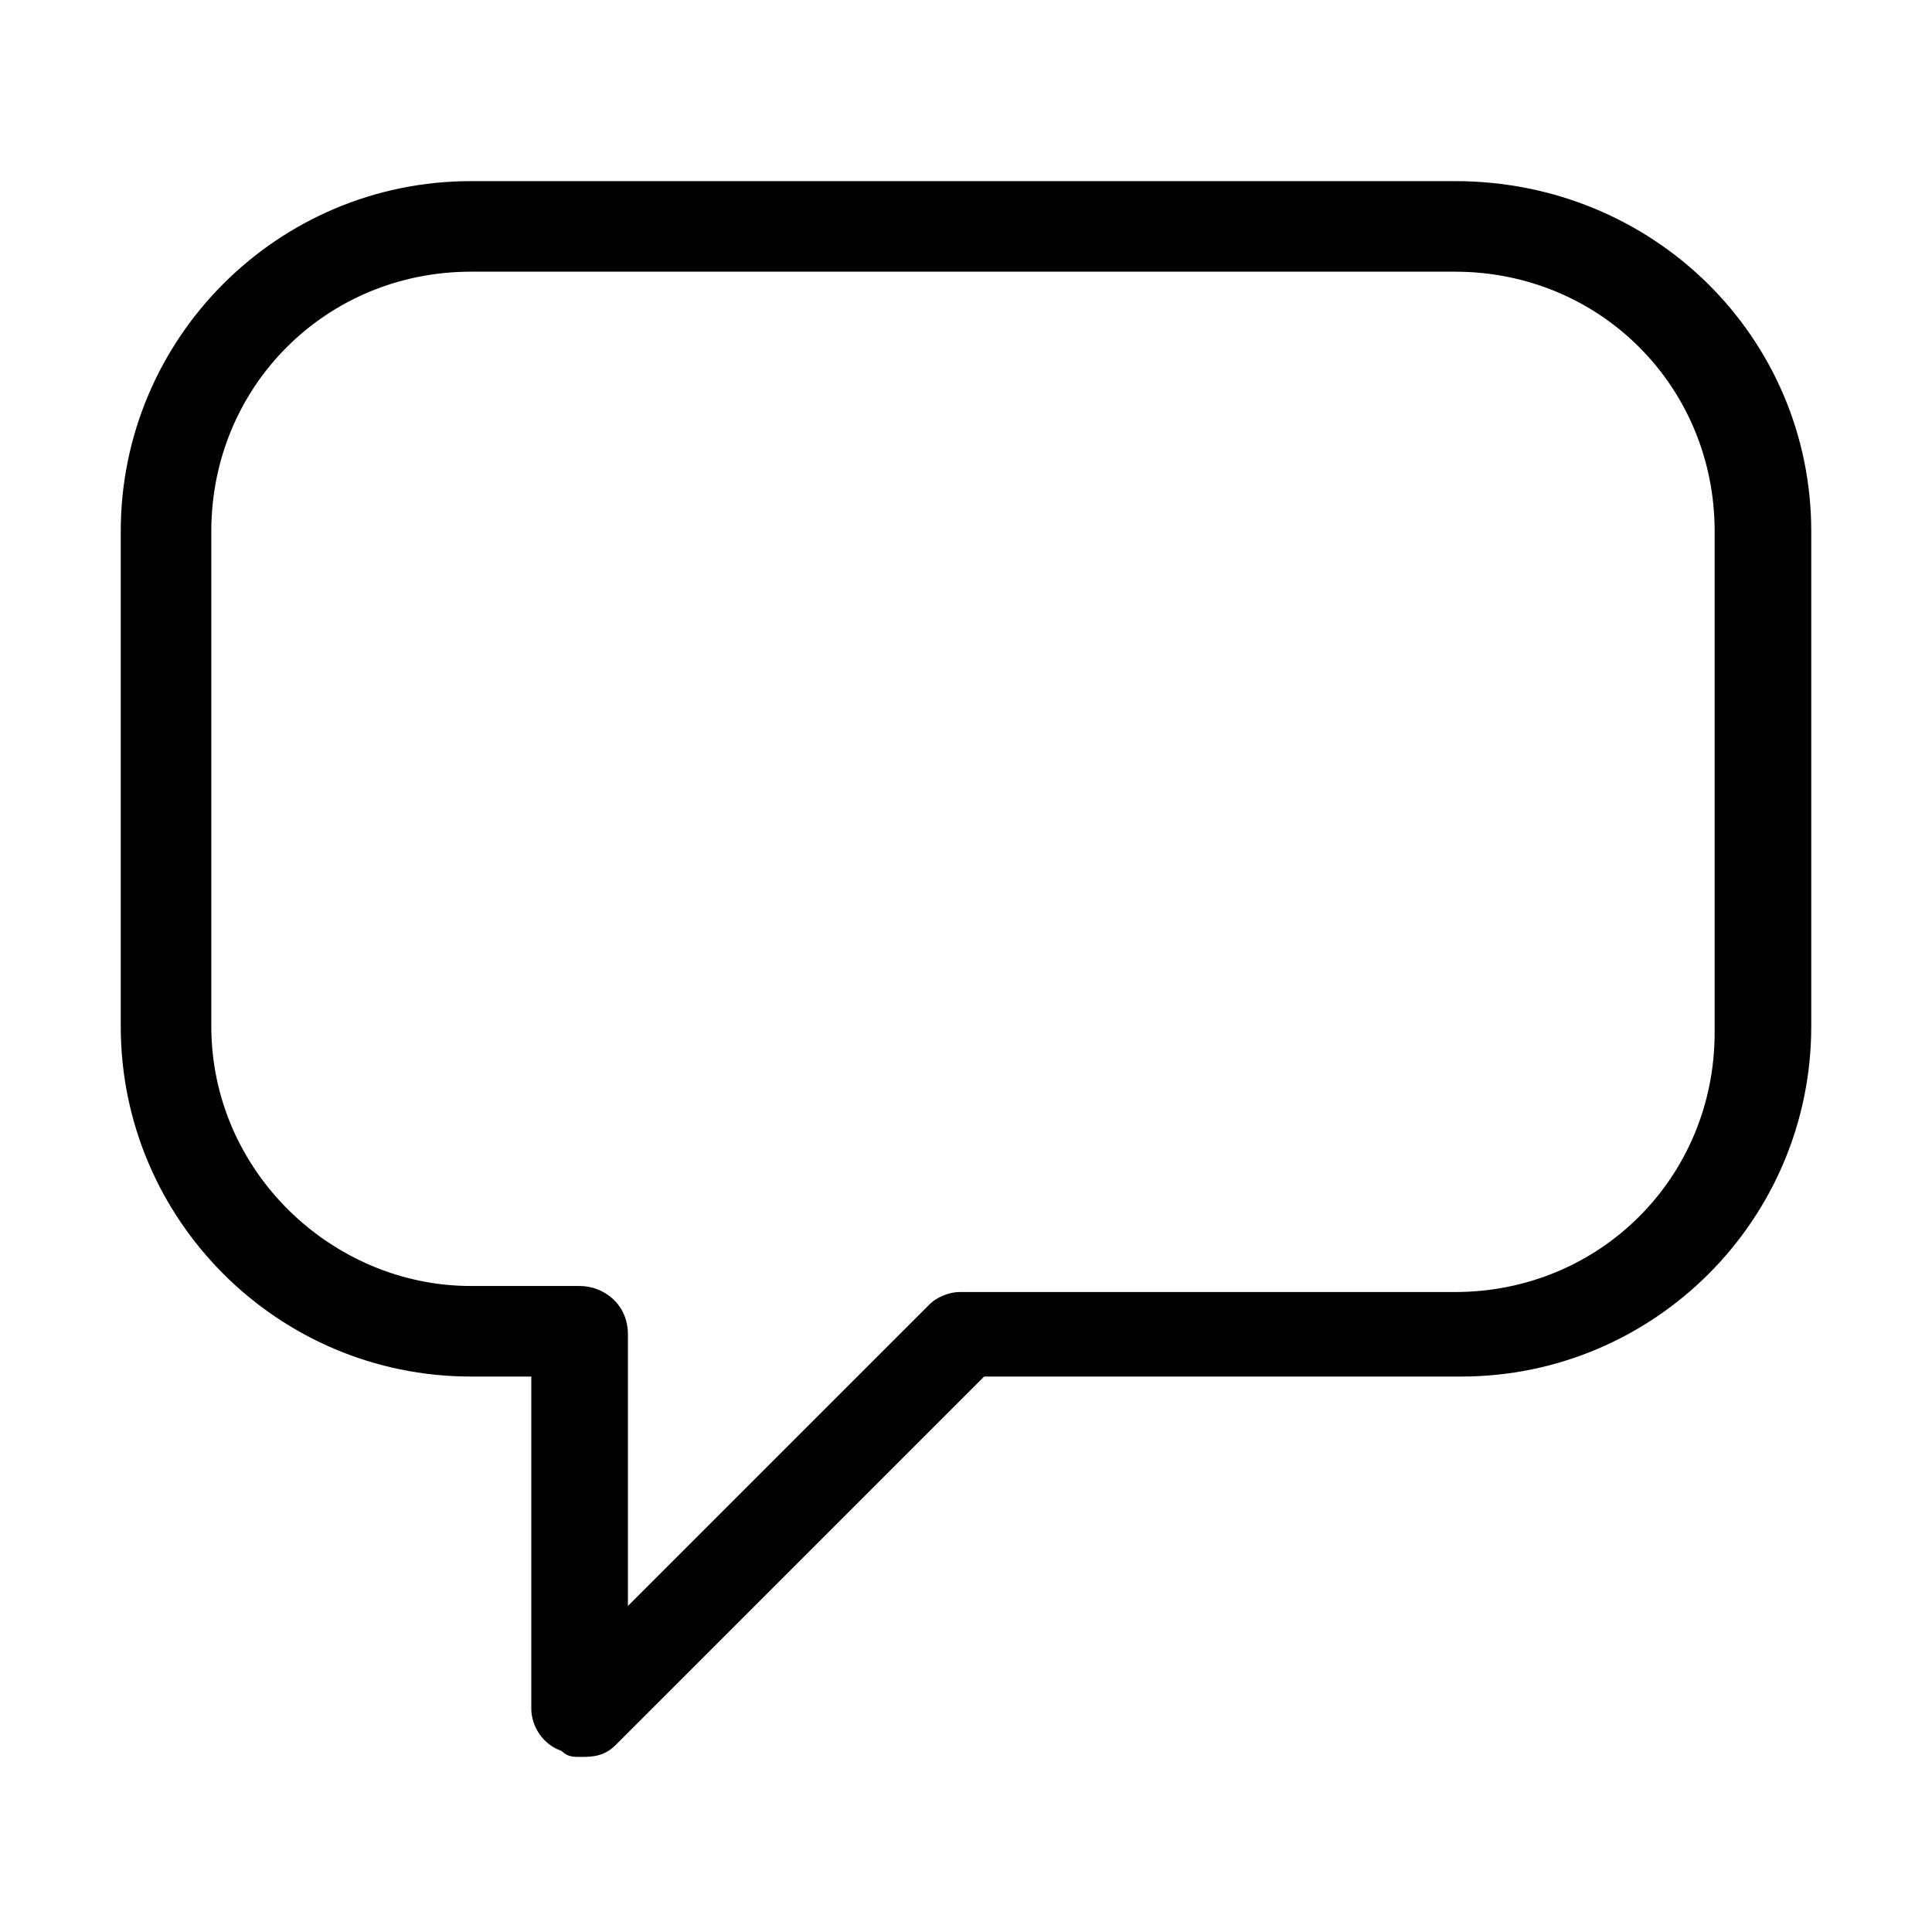
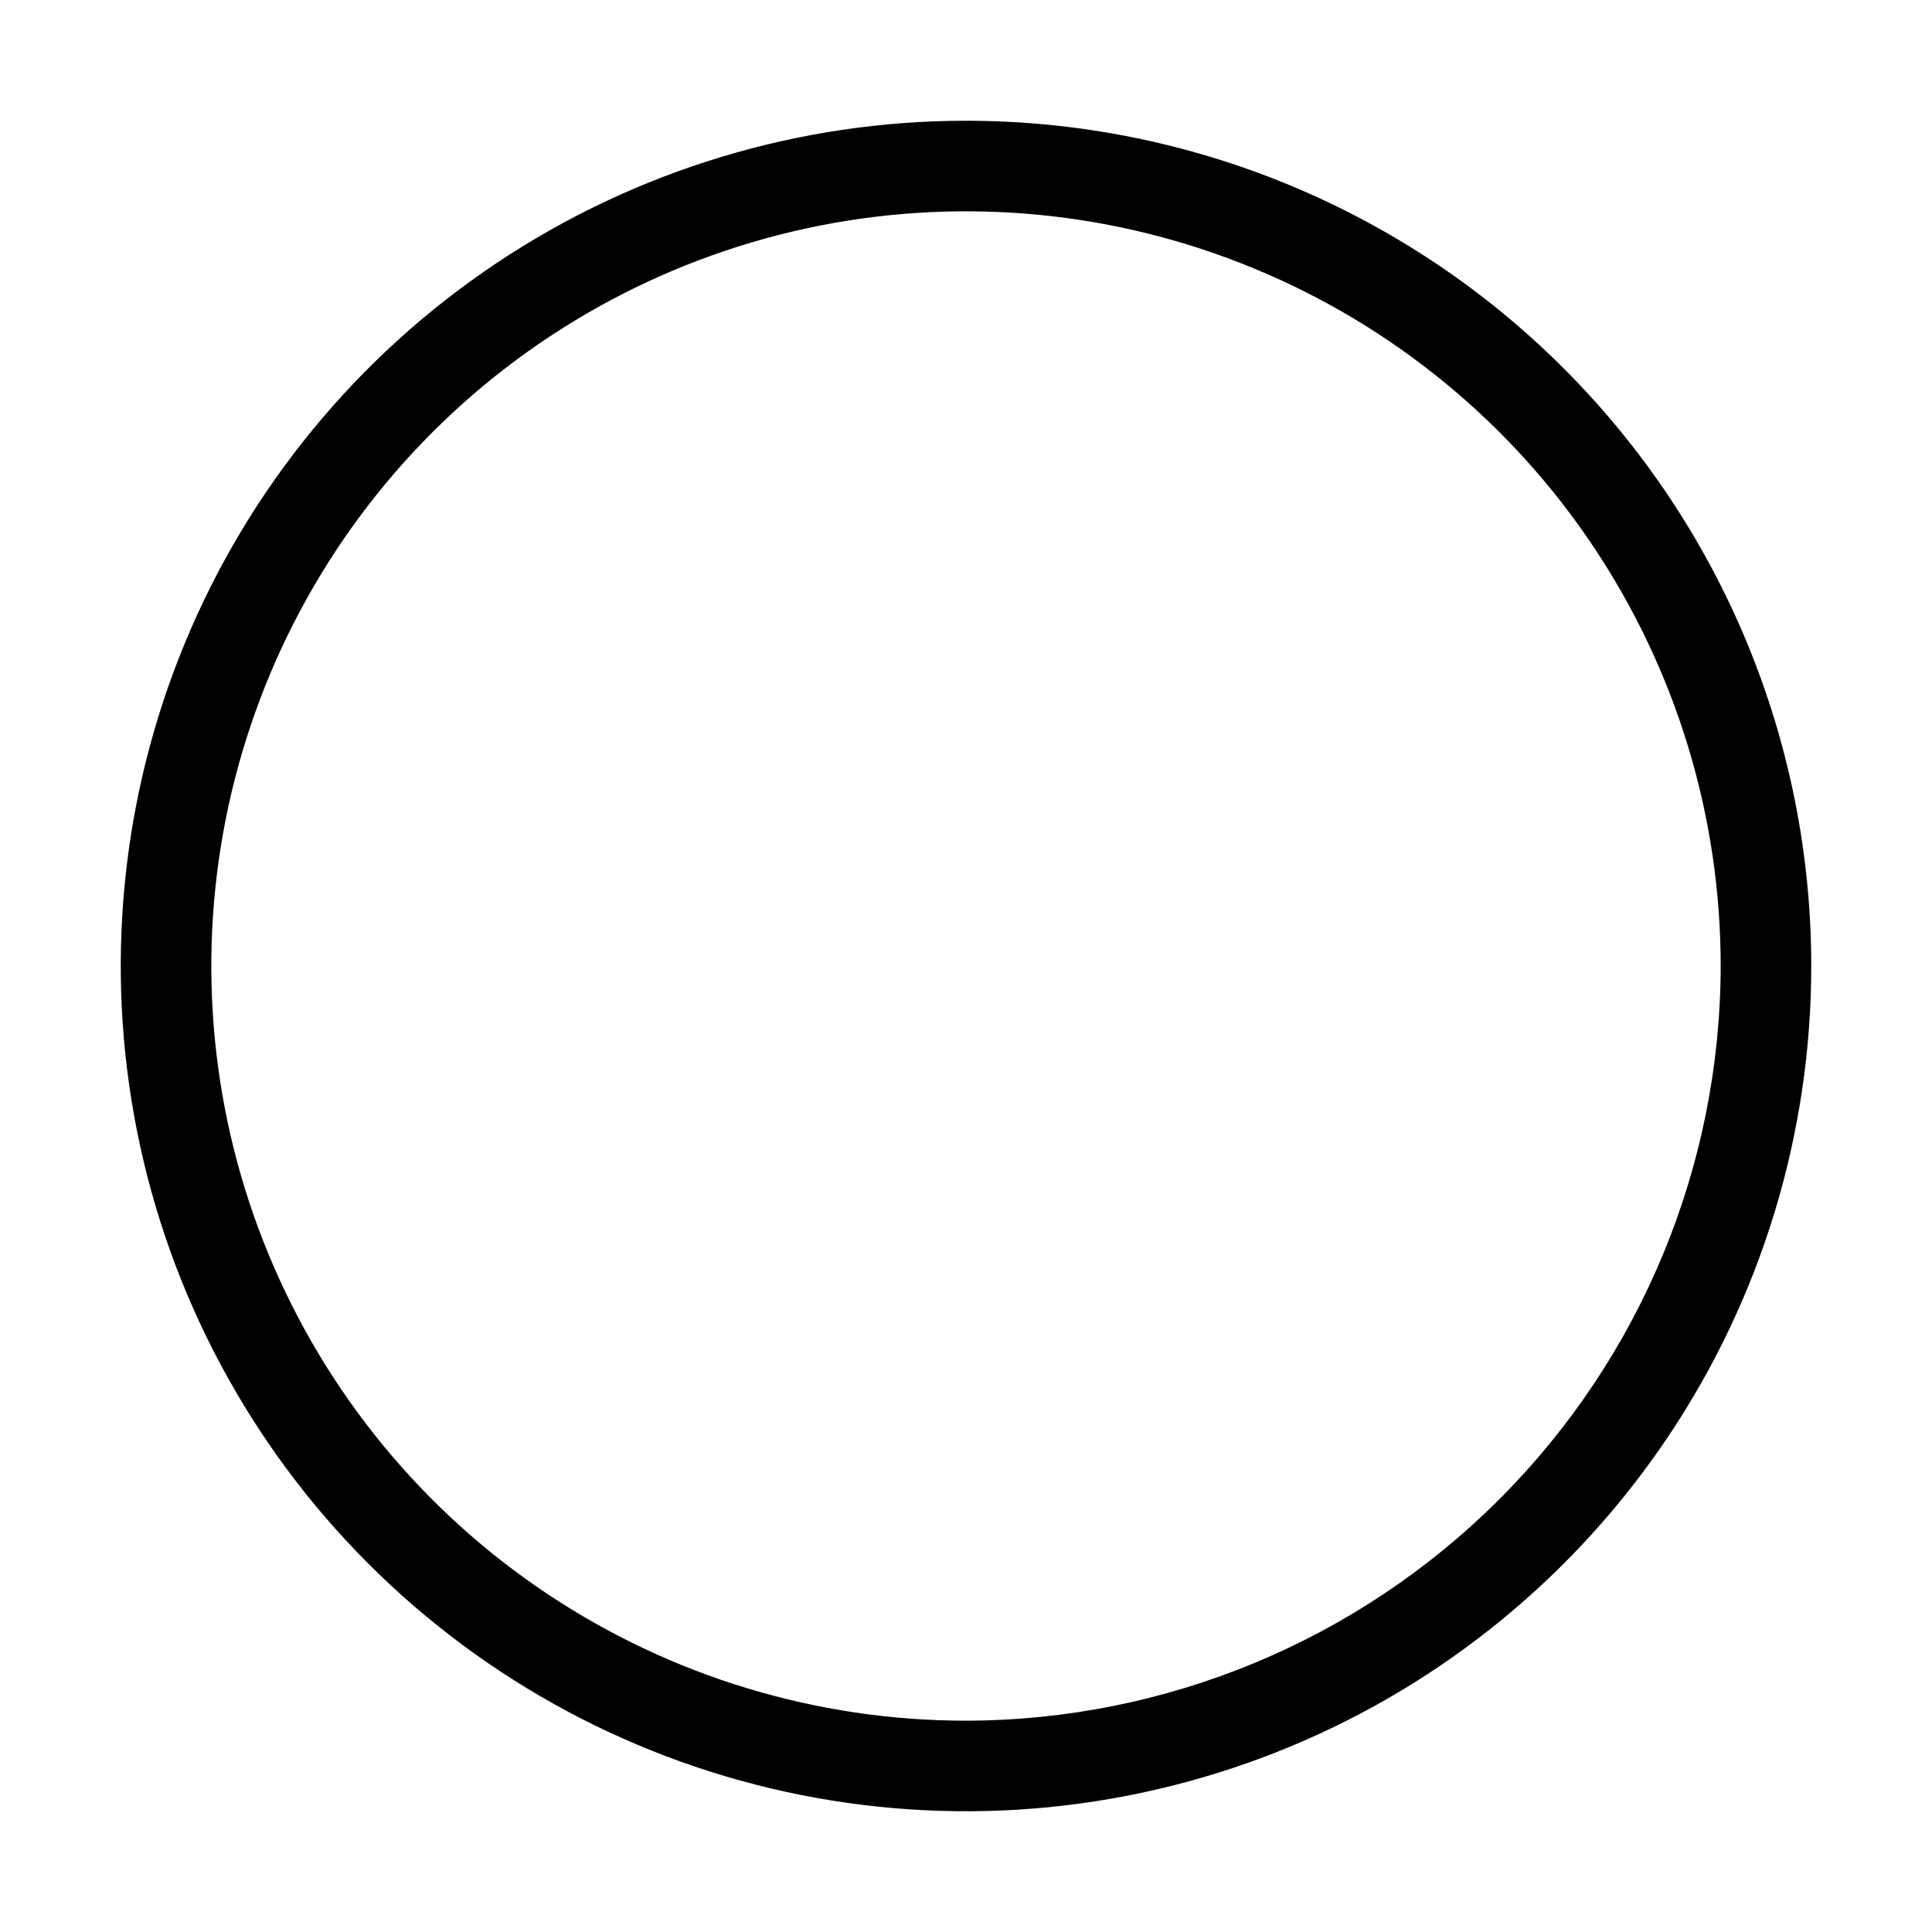
<svg xmlns="http://www.w3.org/2000/svg" width="32" height="32" viewBox="0 0 32 32" fill="none">
-   <path d="M9.6 29.1C9.5 29.1 9.4 29.1 9.3 29C9 28.9 8.8 28.6 8.8 28.3V22.8H7.8C4.6 22.8 2 20.2 2 17V8.8C2 5.6 4.6 3 7.8 3H24.1C27.4 3 30 5.6 30 8.8V17C30 20.2 27.4 22.8 24.2 22.8H16.3L10.2 28.9C10 29.1 9.8 29.1 9.6 29.1ZM7.8 4.5C5.4 4.5 3.5 6.4 3.5 8.8V17C3.5 19.4 5.5 21.3 7.8 21.3H9.6C10 21.3 10.4 21.6 10.4 22.1V26.6L15.4 21.6C15.5 21.5 15.7 21.4 15.9 21.4H24.1C26.5 21.4 28.4 19.5 28.4 17.1V8.8C28.4 6.4 26.5 4.5 24.1 4.5H7.8Z" fill="black" />
+   <path d="M16 2C13.231 2 10.524 2.821 8.222 4.359C5.92 5.898 4.125 8.084 3.066 10.642C2.006 13.201 1.729 16.015 2.269 18.731C2.809 21.447 4.143 23.942 6.101 25.899C8.058 27.857 10.553 29.191 13.269 29.731C15.985 30.271 18.799 29.994 21.358 28.934C23.916 27.875 26.102 26.08 27.641 23.778C29.179 21.476 30 18.769 30 16C30 12.287 28.525 8.726 25.899 6.101C23.274 3.475 19.713 2 16 2ZM16 28.5C13.528 28.5 11.111 27.767 9.055 26.393C7 25.02 5.398 23.068 4.452 20.784C3.505 18.5 3.258 15.986 3.74 13.561C4.223 11.137 5.413 8.909 7.161 7.161C8.909 5.413 11.137 4.223 13.561 3.74C15.986 3.258 18.5 3.505 20.784 4.452C23.068 5.398 25.02 7 26.393 9.055C27.767 11.111 28.5 13.528 28.5 16C28.495 19.314 27.176 22.49 24.833 24.833C22.49 27.176 19.314 28.495 16 28.5Z" fill="black" />
</svg>
